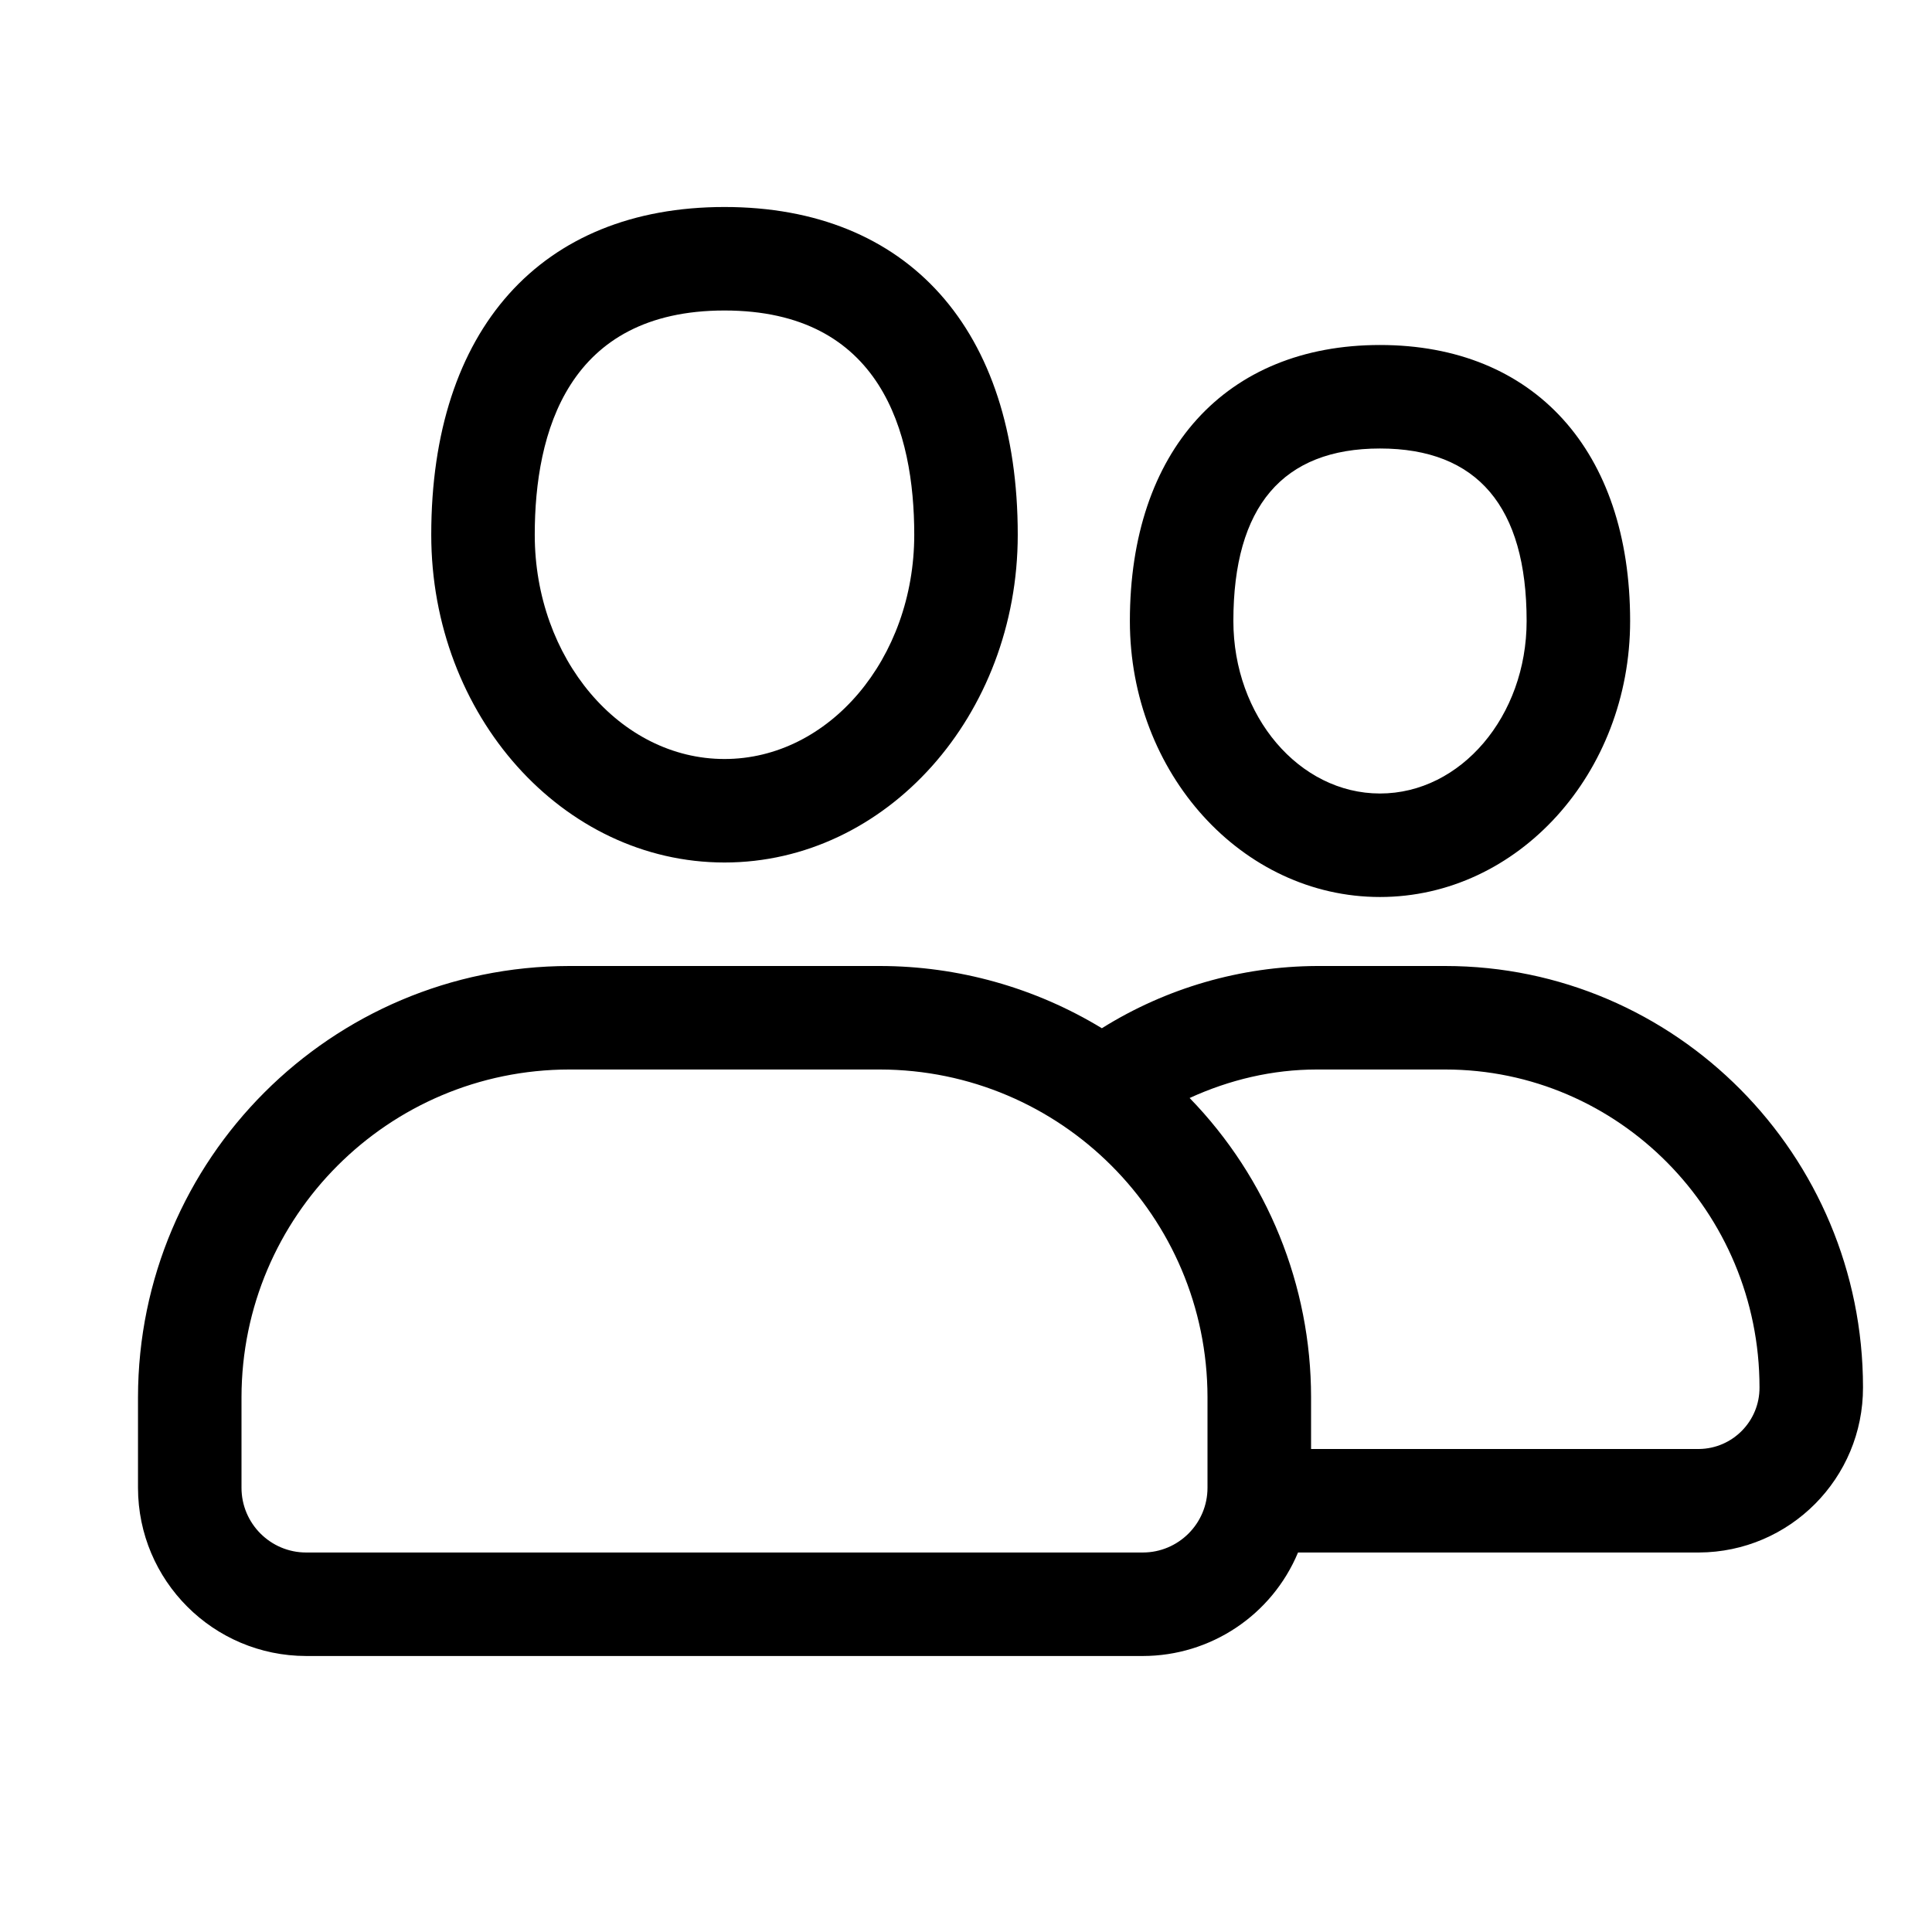
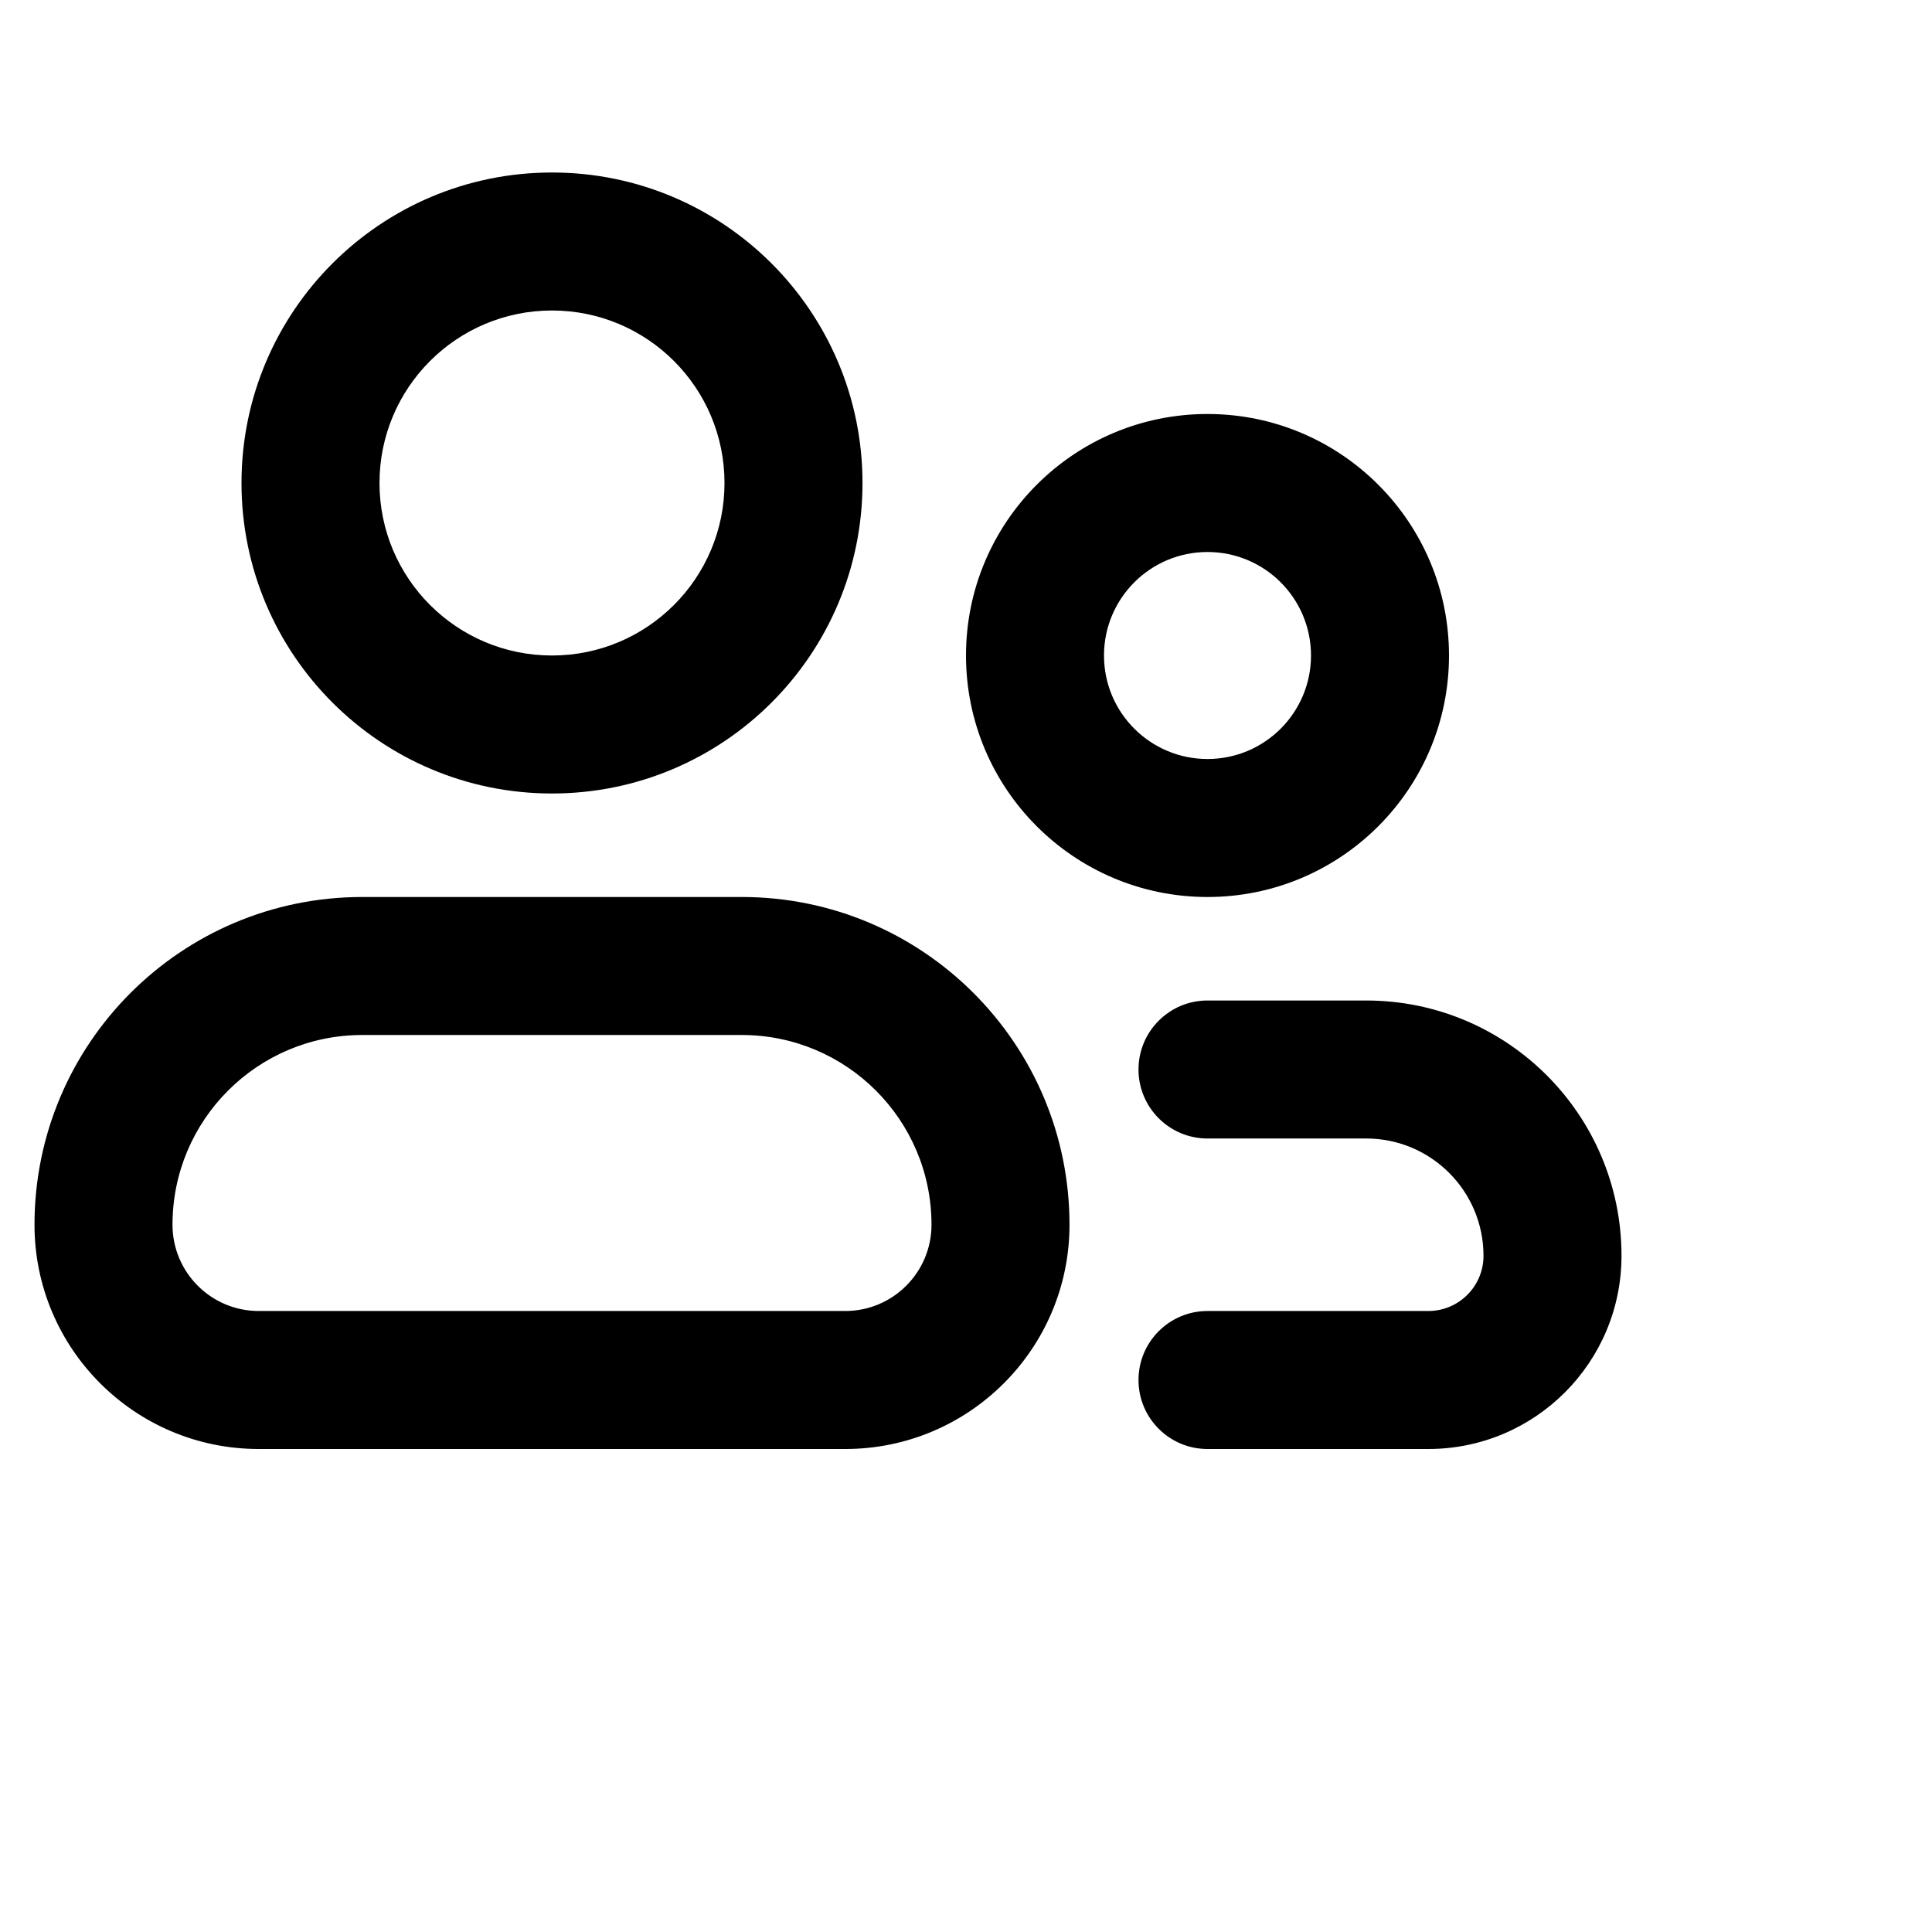
- <svg viewBox="0 0 28 28" class="PagesIcon" height="32" width="32">
-   <path d="M10.5 4.5c-2.272 0-2.75 1.768-2.75 3.25C7.75 9.542 8.983 11 10.5 11s2.75-1.458 2.75-3.25c0-1.482-.478-3.25-2.75-3.25zm0 8c-2.344 0-4.25-2.131-4.25-4.75C6.25 4.776 7.839 3 10.5 3s4.25 1.776 4.25 4.75c0 2.619-1.906 4.75-4.25 4.75zm9.5-6c-1.41 0-2.125.841-2.125 2.5 0 1.378.953 2.5 2.125 2.5 1.172 0 2.125-1.122 2.125-2.5 0-1.659-.715-2.5-2.125-2.5zm0 6.5c-1.999 0-3.625-1.794-3.625-4 0-2.467 1.389-4 3.625-4 2.236 0 3.625 1.533 3.625 4 0 2.206-1.626 4-3.625 4zm4.622 8a.887.887 0 00.878-.894c0-2.54-2.043-4.606-4.555-4.606h-1.86c-.643 0-1.265.148-1.844.413a6.226 6.226 0 011.76 4.336V21h5.621zm-7.122.562v-1.313a4.755 4.755 0 00-4.749-4.749H8.25A4.755 4.755 0 003.5 20.249v1.313c0 .518.421.938.937.938h12.125c.517 0 .938-.42.938-.938zM20.945 14C24.285 14 27 16.739 27 20.106a2.388 2.388 0 01-2.378 2.394h-5.81a2.44 2.44 0 01-2.25 1.5H4.437A2.44 2.44 0 012 21.562v-1.313A6.256 6.256 0 018.25 14h4.501a6.2 6.2 0 013.218.902A5.932 5.932 0 0119.084 14h1.861z" />
+ <svg fill="currentColor" viewBox="0 0 28 28" width="32" height="32" class="PagesIcon">
+   <path d="M8 2.5a4.5 4.5 0 1 0 0 9 4.5 4.5 0 0 0 0-9zM5.5 7a2.5 2.5 0 1 1 5 0 2.5 2.5 0 0 1-5 0zm-.25 6A4.75 4.75 0 0 0 .5 17.75 3.25 3.25 0 0 0 3.75 21h8.5a3.25 3.25 0 0 0 3.25-3.25A4.75 4.75 0 0 0 10.75 13h-5.5zM2.5 17.75A2.75 2.75 0 0 1 5.25 15h5.5a2.75 2.75 0 0 1 2.75 2.75c0 .69-.56 1.25-1.25 1.25h-8.5c-.69 0-1.25-.56-1.25-1.25zM14 9.5a3.5 3.5 0 1 1 7 0 3.5 3.5 0 0 1-7 0zM17.5 8a1.5 1.5 0 1 0 0 3 1.5 1.5 0 0 0 0-3zm0 6.5a1 1 0 1 0 0 2h2.3a1.7 1.7 0 0 1 1.7 1.7.8.8 0 0 1-.8.8h-3.2a1 1 0 1 0 0 2h3.2a2.8 2.8 0 0 0 2.8-2.8 3.7 3.7 0 0 0-3.7-3.7h-2.3z">
+     </path>
</svg>
